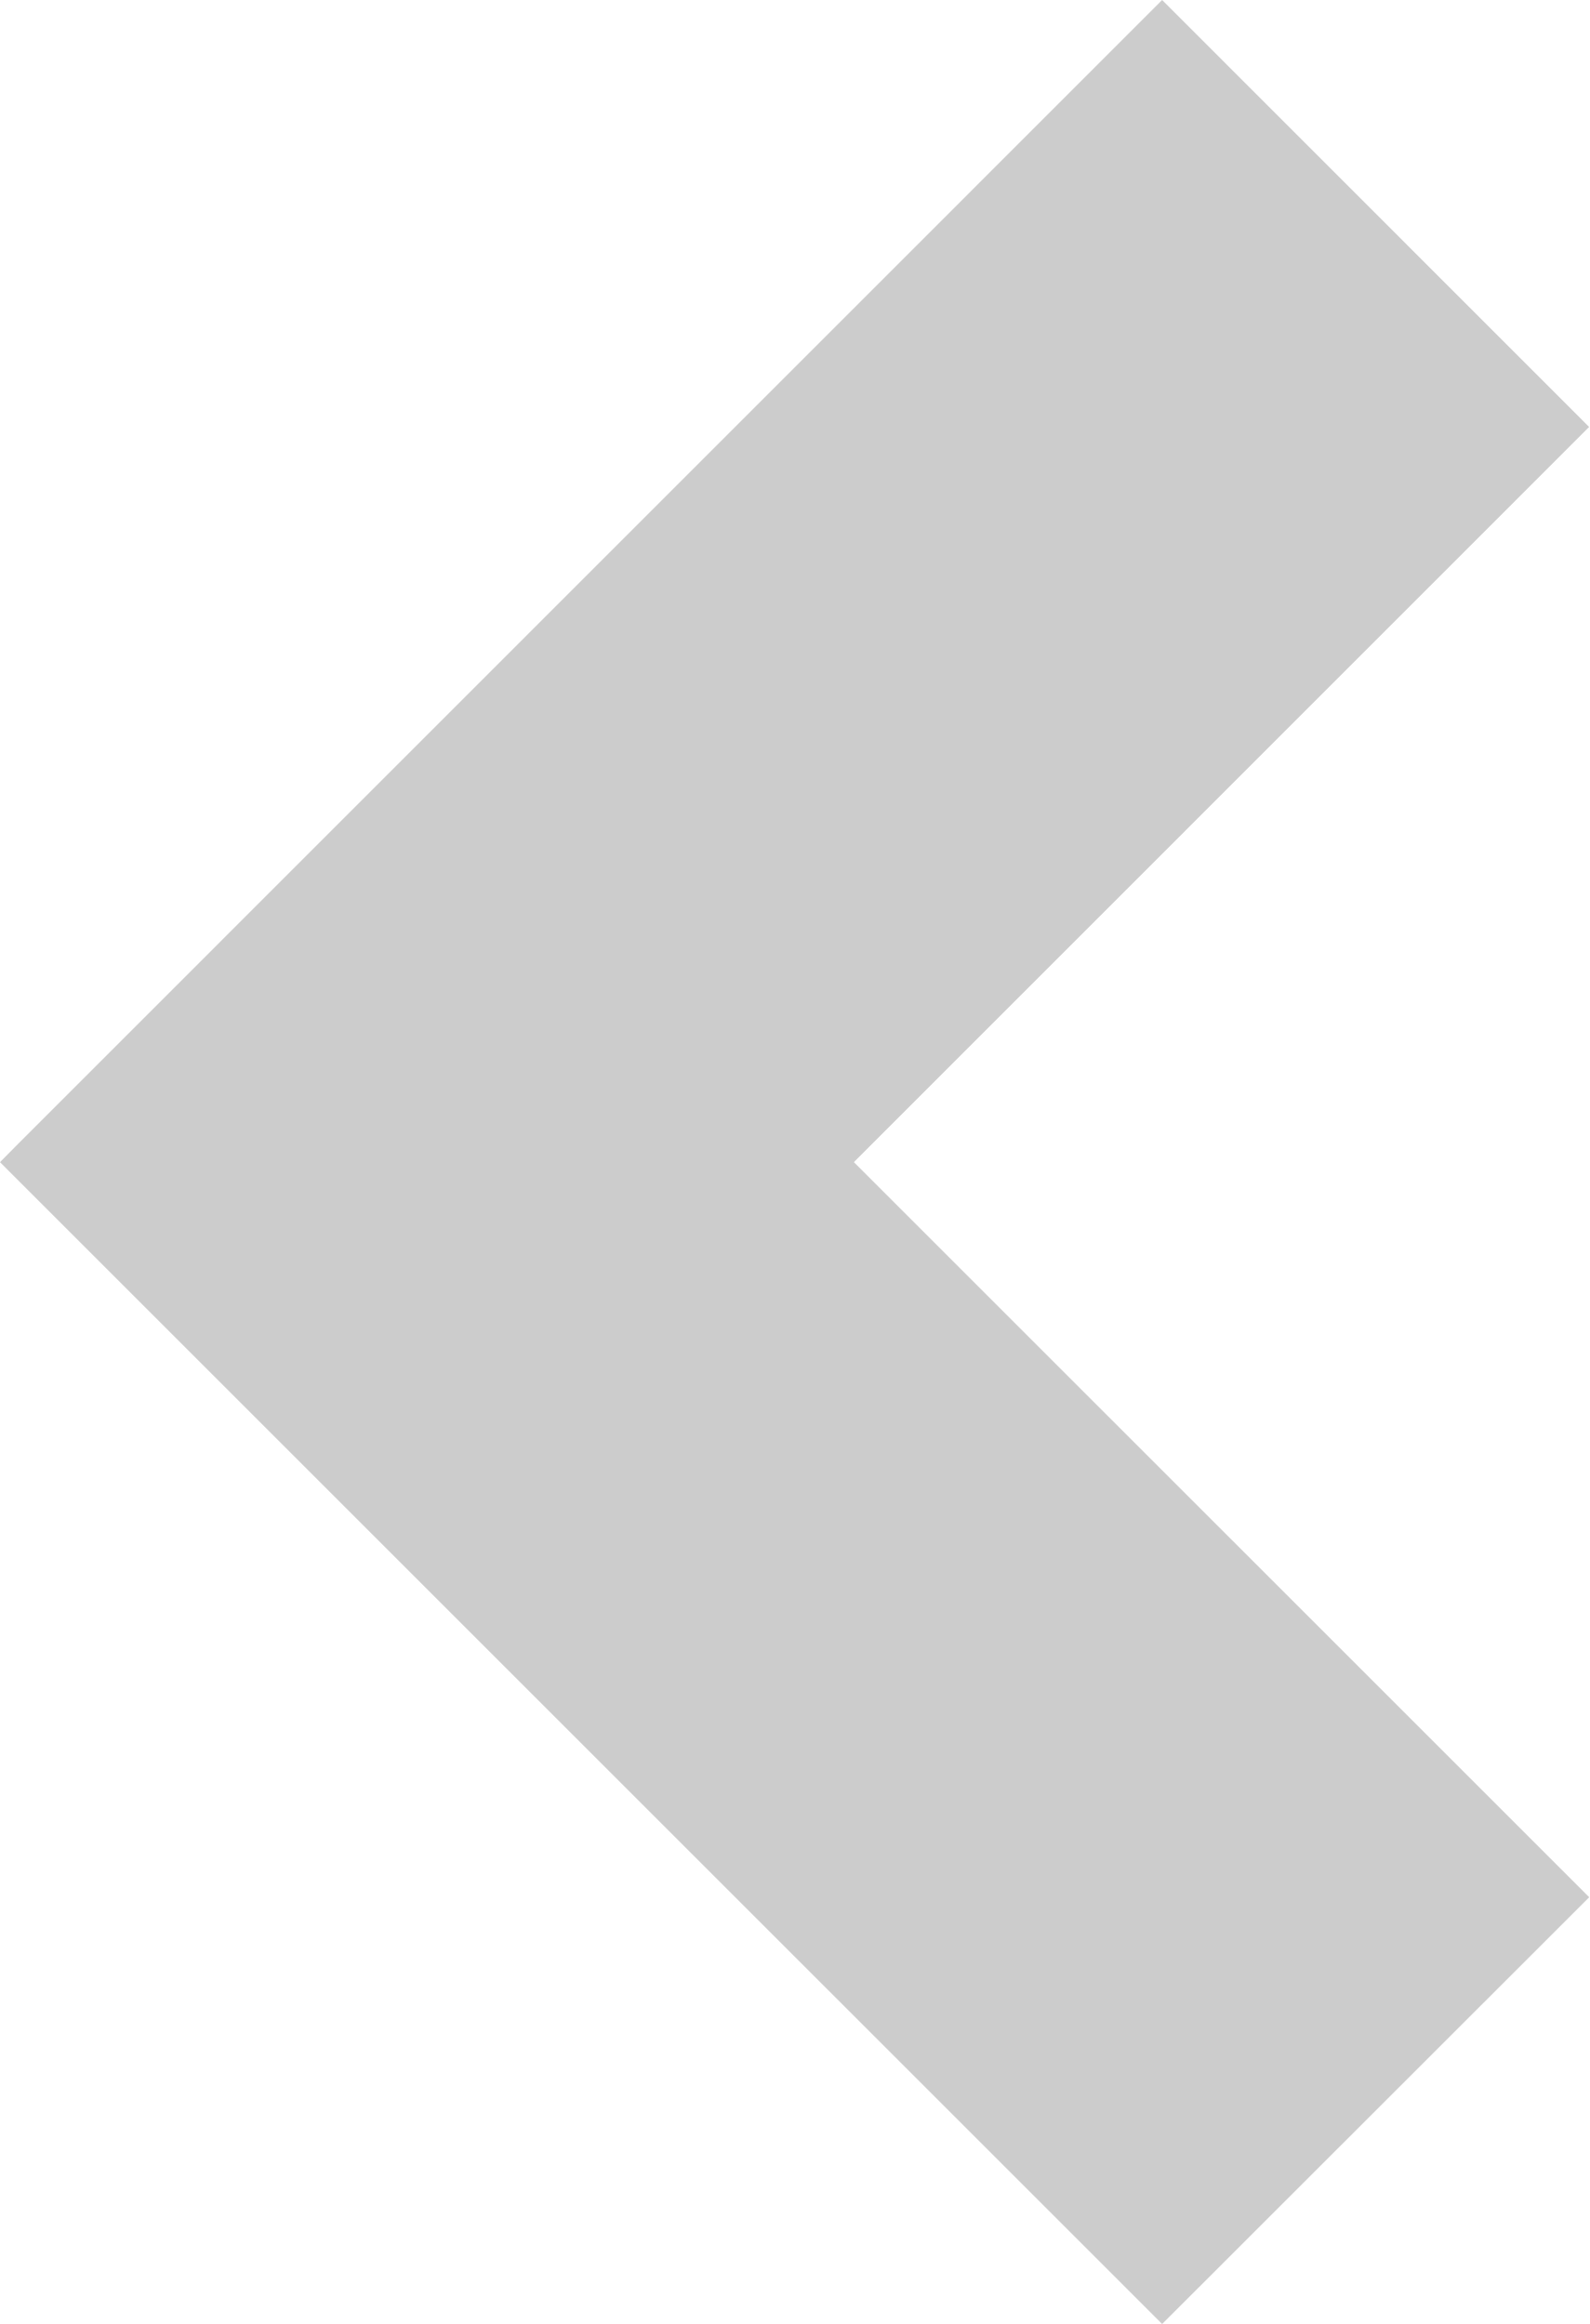
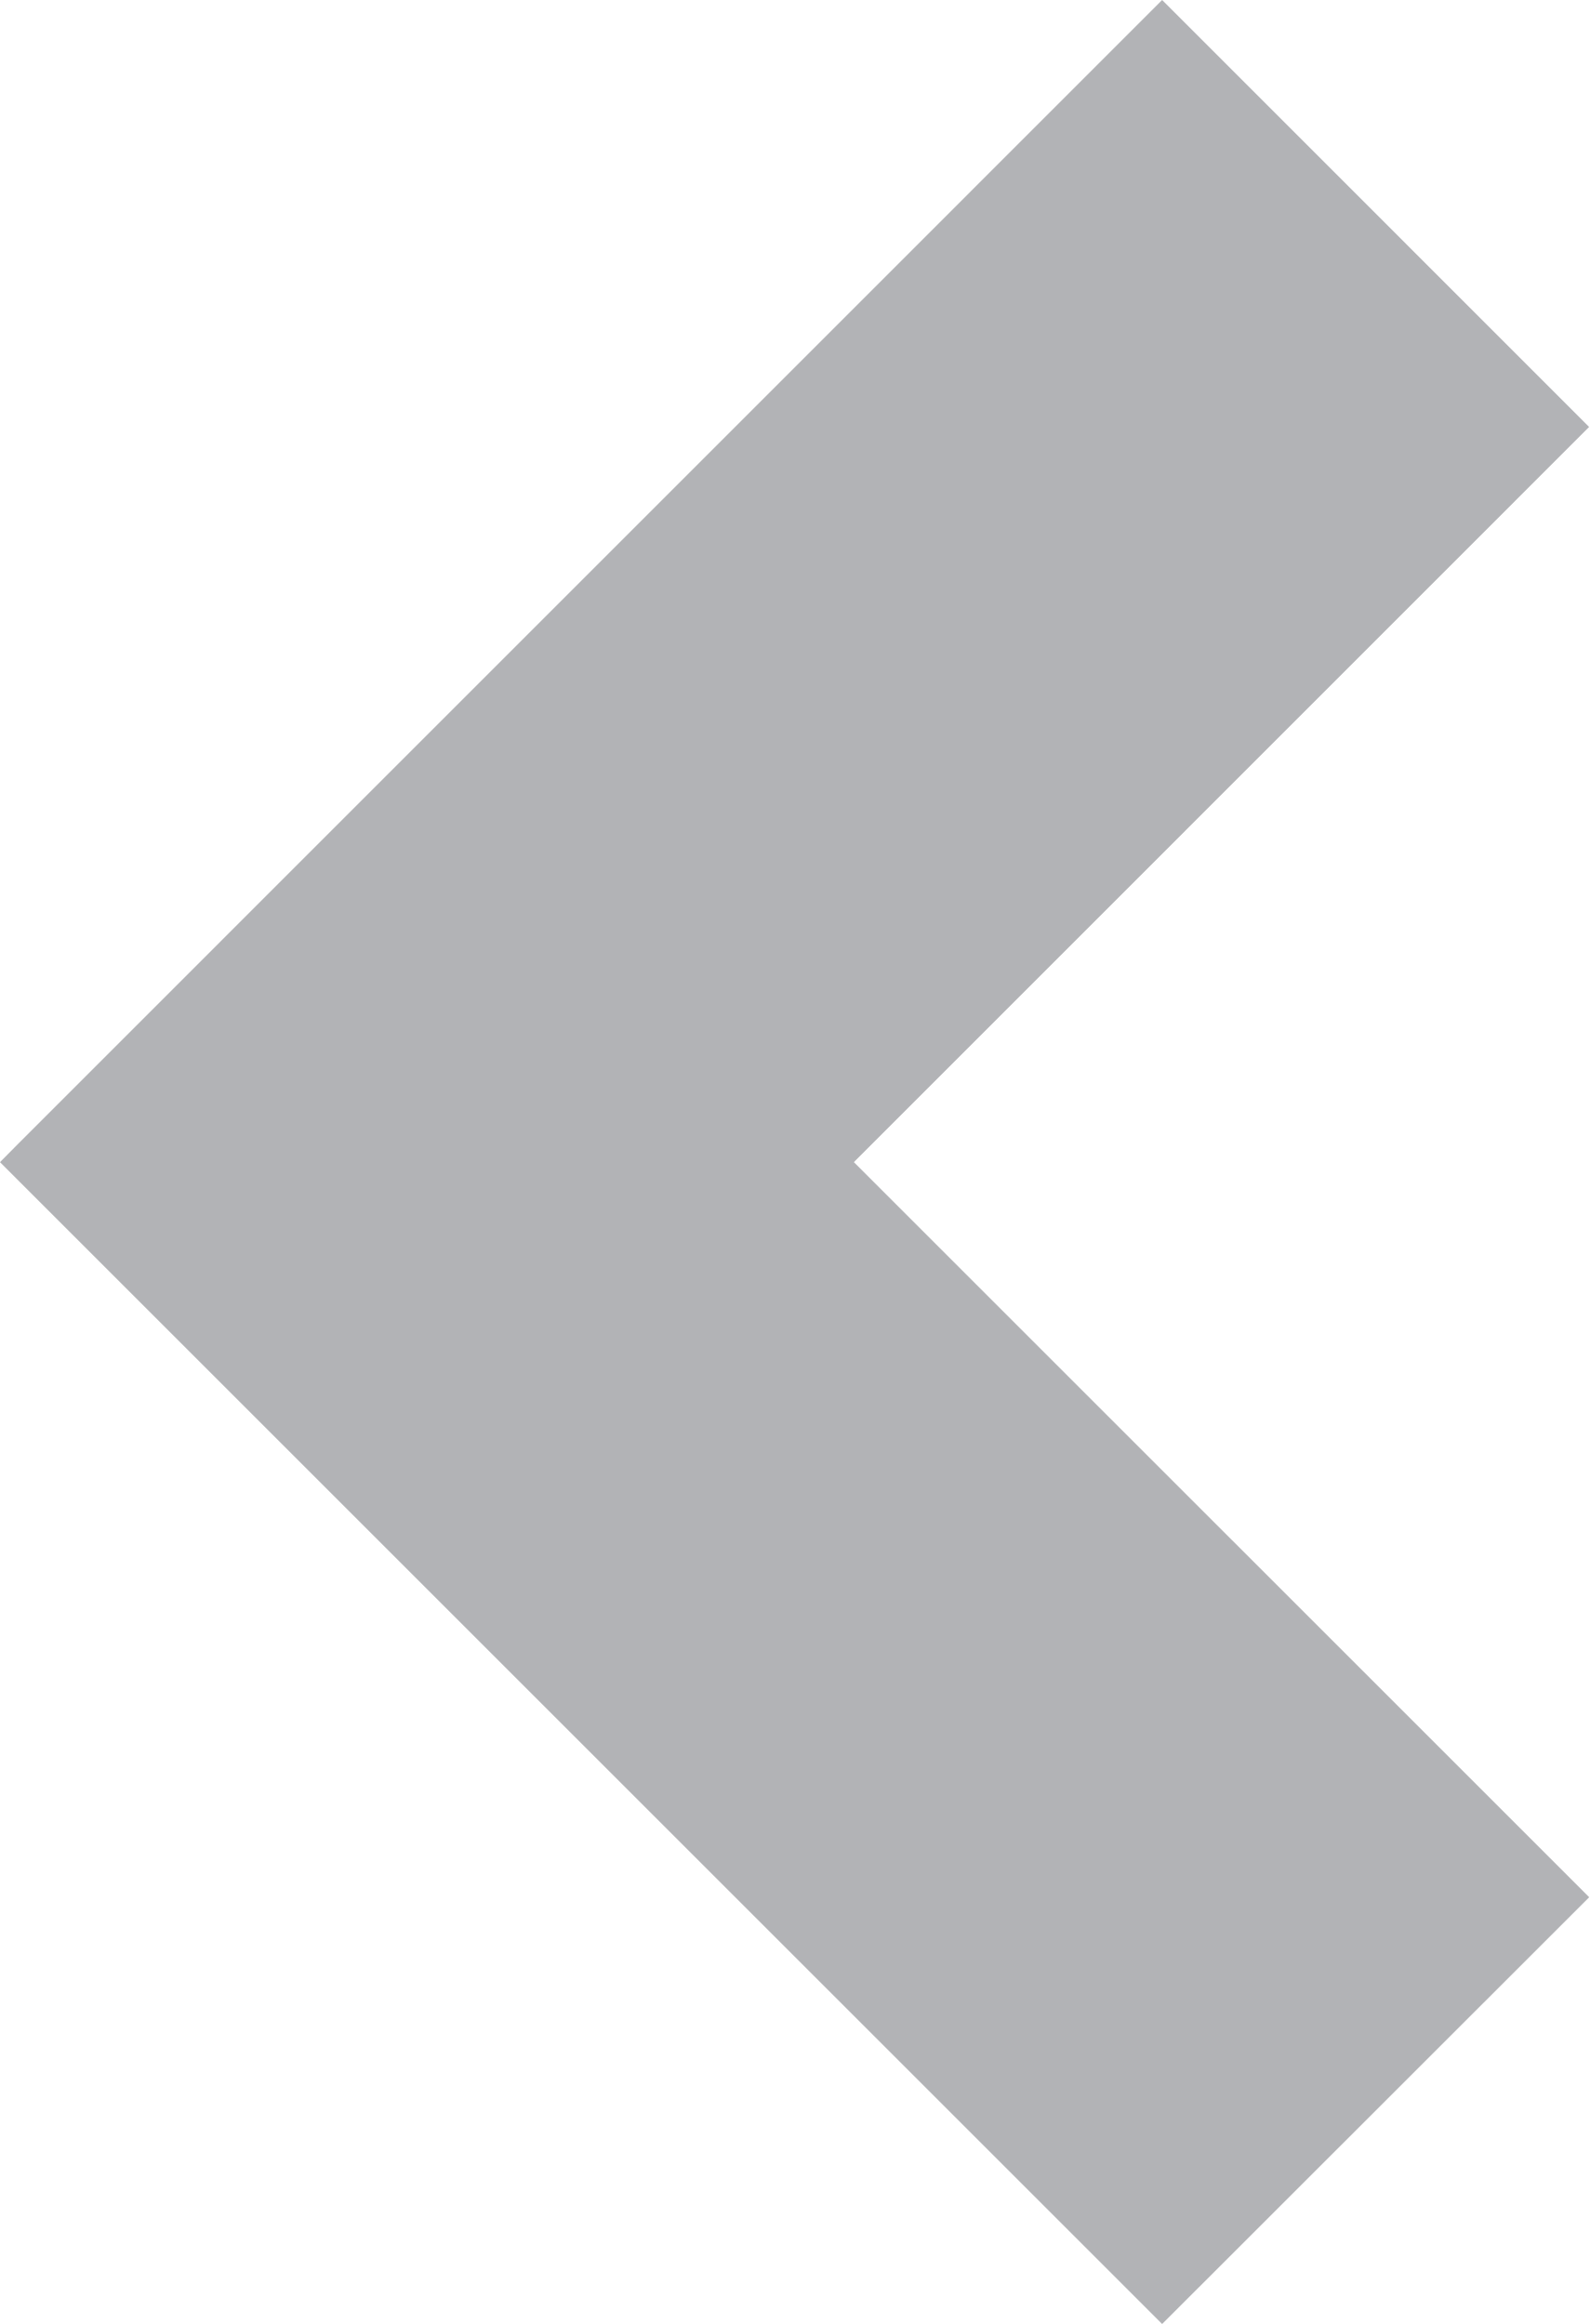
<svg xmlns="http://www.w3.org/2000/svg" version="1.1" baseProfile="tiny" id="Layer_1" x="0px" y="0px" width="34.932px" height="51.096px" viewBox="0 0 34.932 51.096" xml:space="preserve">
-   <polygon fill="#CCCCCC" points="18.769,25.551 34.93,9.387 25.545,0 0.424,25.123 0,25.551 0.427,25.979 25.545,51.096   34.932,41.713 " />
+   <polygon fill="#B2B3B6" points="18.769,25.551 34.93,9.387 25.545,0 0.424,25.123 0,25.551 0.427,25.979 25.545,51.096   34.932,41.713 " />
</svg>
